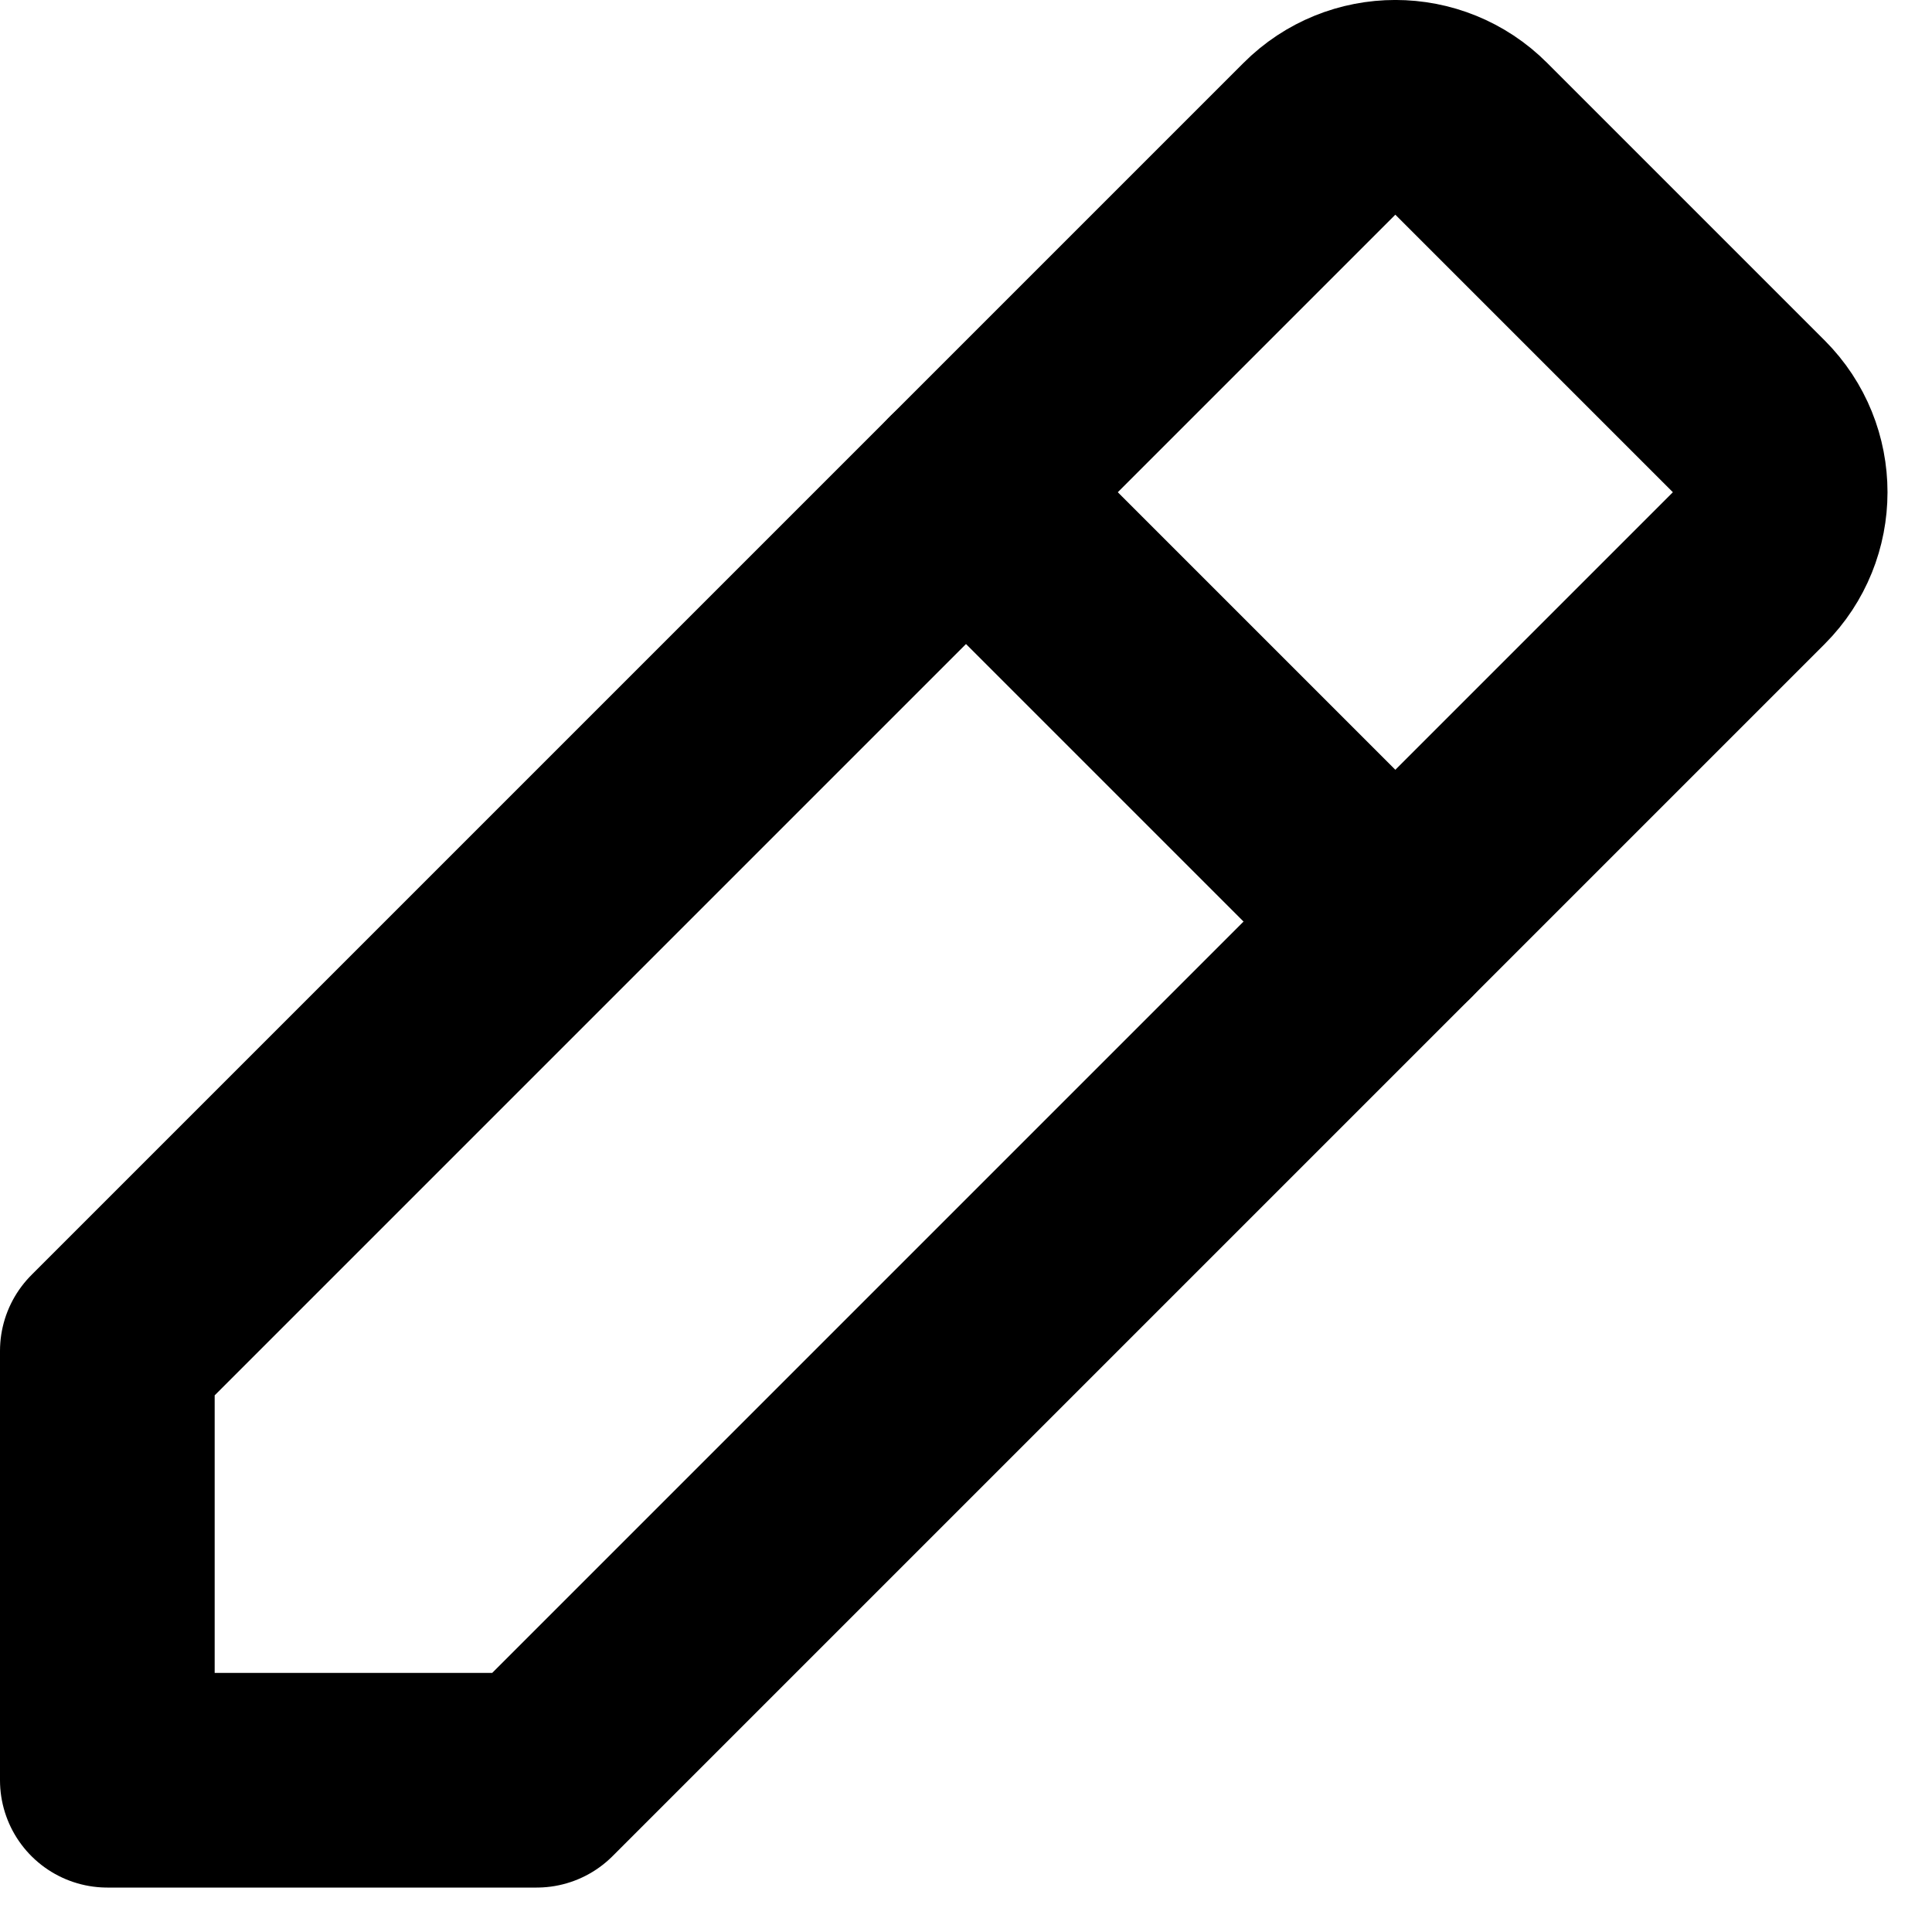
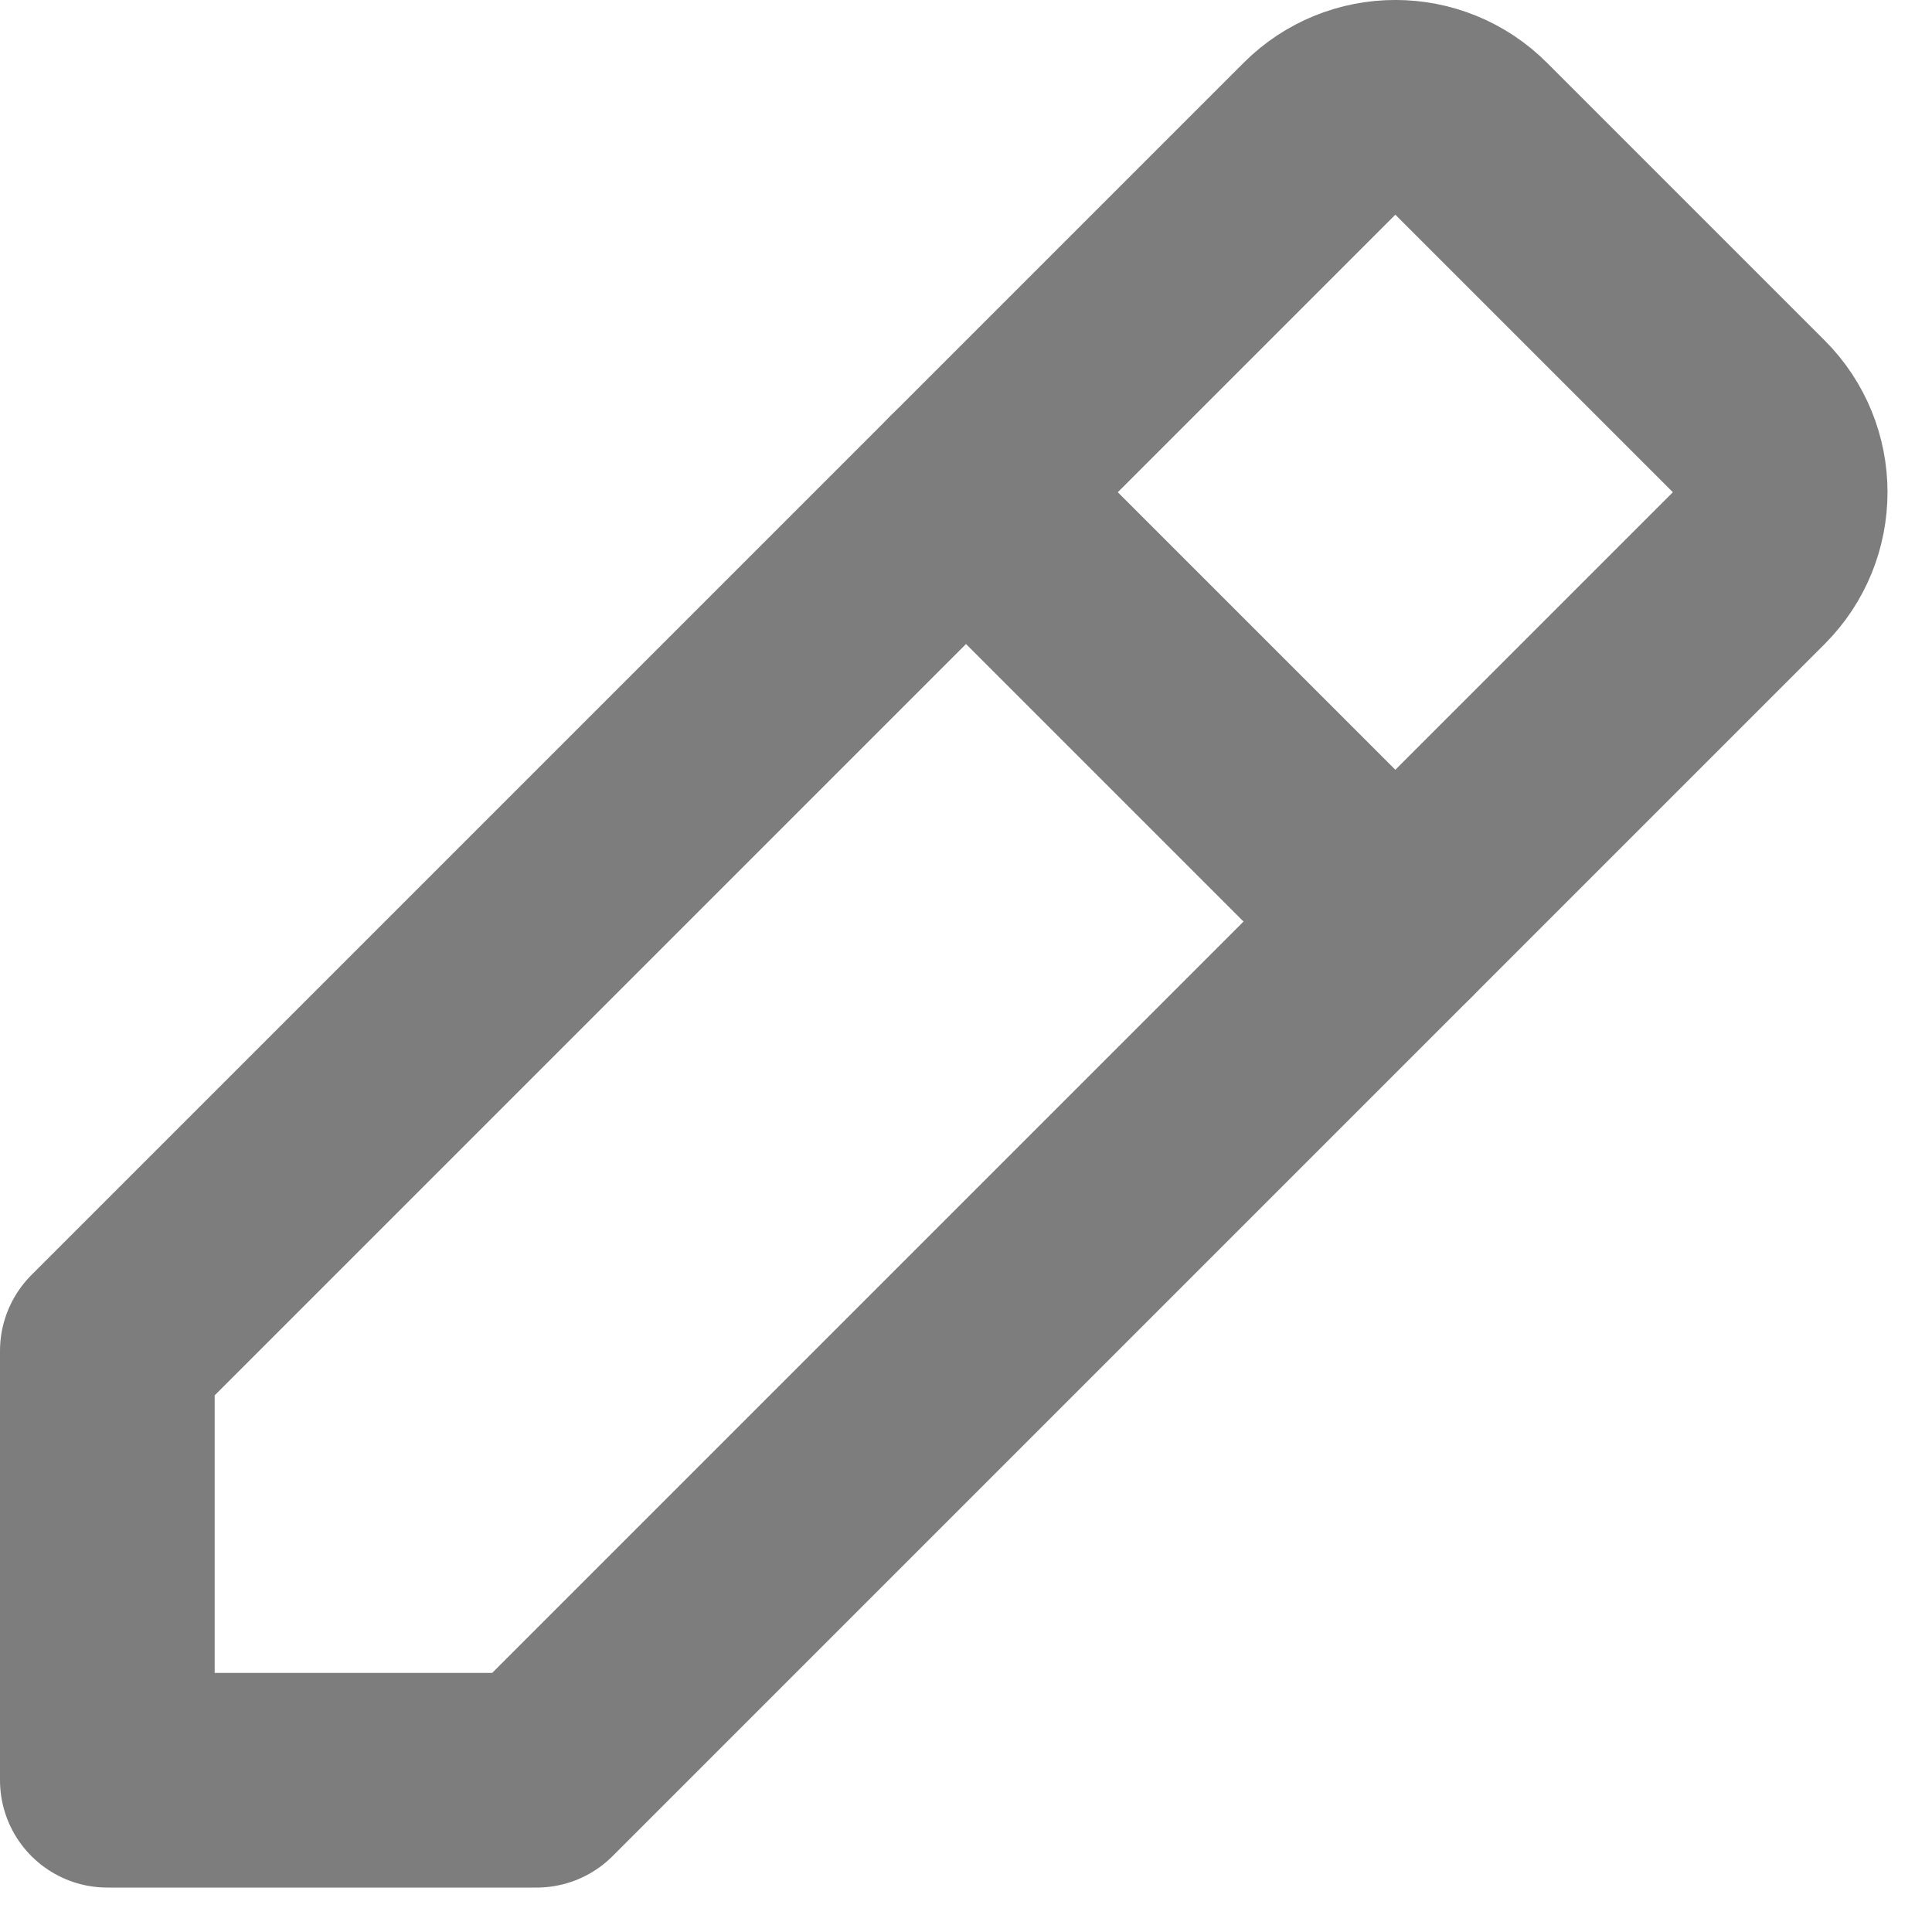
<svg xmlns="http://www.w3.org/2000/svg" width="18" height="18" viewBox="0 0 18 18" fill="none">
-   <path d="M1 16.586H5L16.293 5.293C16.683 4.902 16.683 4.269 16.293 3.879L13.707 1.293C13.317 0.902 12.683 0.902 12.293 1.293L1 12.586V16.586Z" stroke="black" stroke-width="2" stroke-linecap="round" stroke-linejoin="round" />
-   <path d="M9 4.586L13 8.586" stroke="black" stroke-width="2" stroke-linecap="round" stroke-linejoin="round" />
+   <path d="M1 16.586H5L16.293 5.293C16.683 4.902 16.683 4.269 16.293 3.879L13.707 1.293C13.317 0.902 12.683 0.902 12.293 1.293L1 12.586V16.586Z" stroke="#7D7D7D" stroke-width="2" stroke-linecap="round" stroke-linejoin="round" />
+   <path d="M9 4.586L13 8.586" stroke="#7D7D7D" stroke-width="2" stroke-linecap="round" stroke-linejoin="round" />
</svg>
